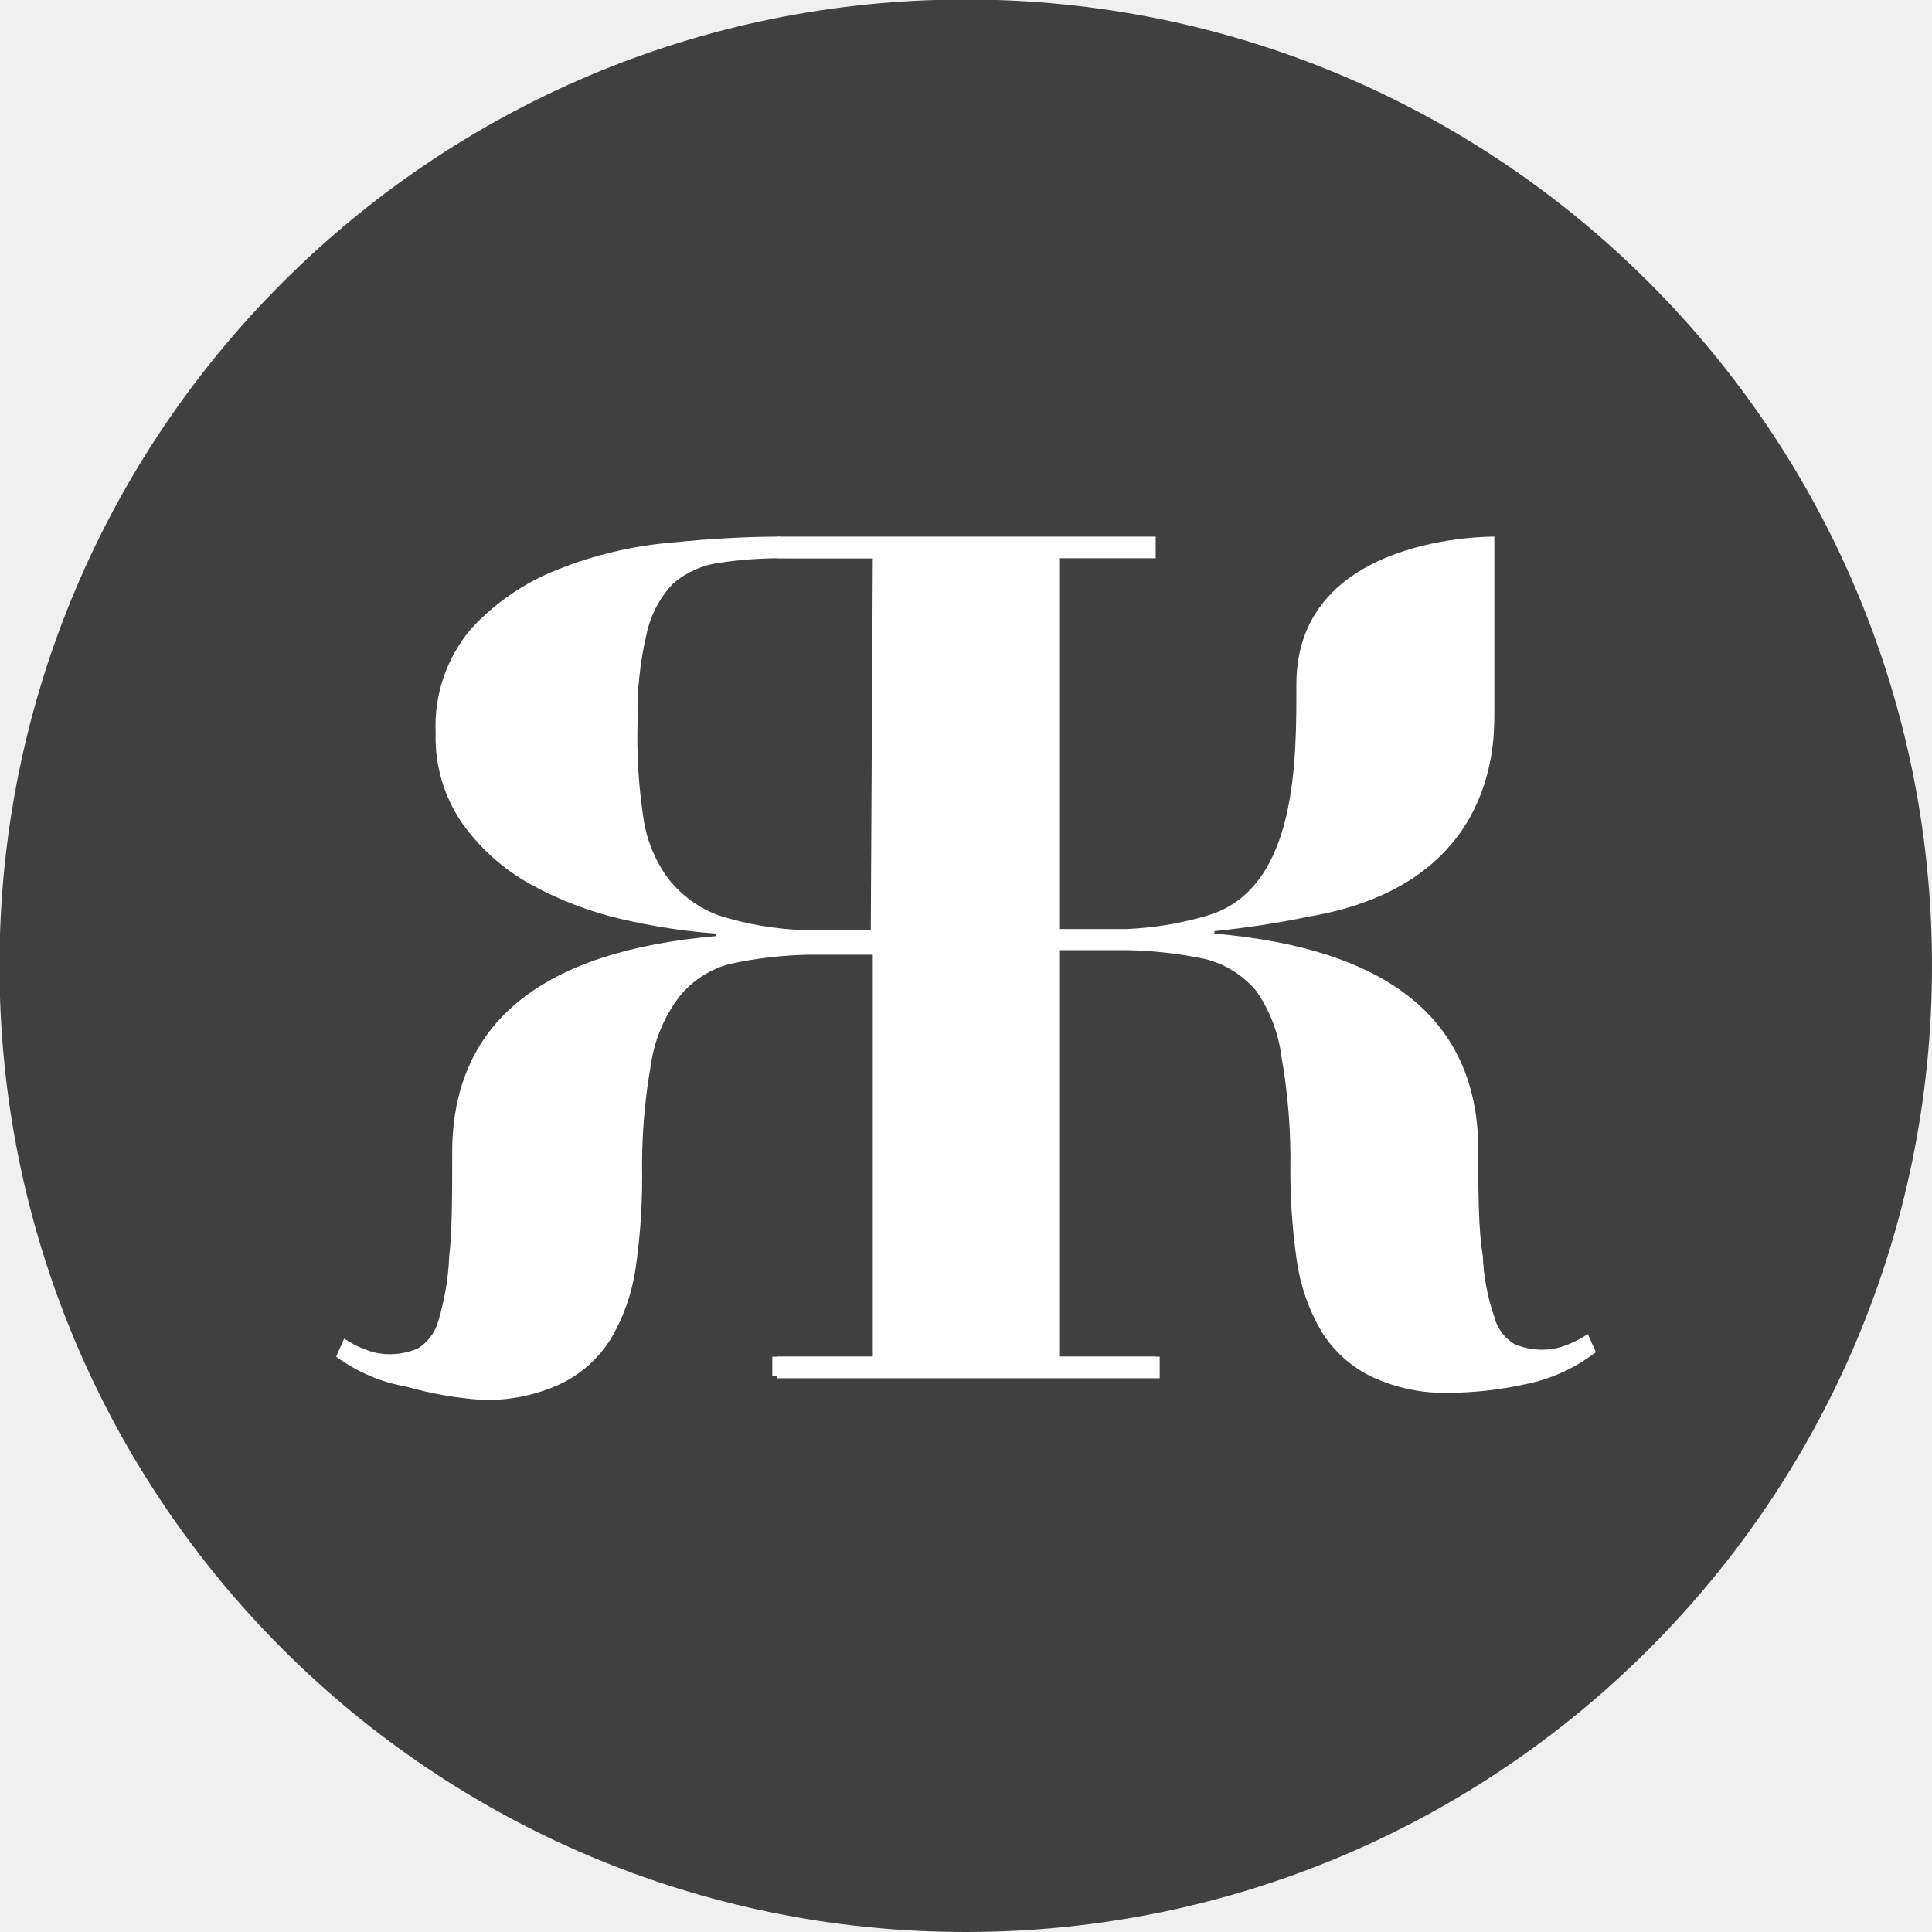
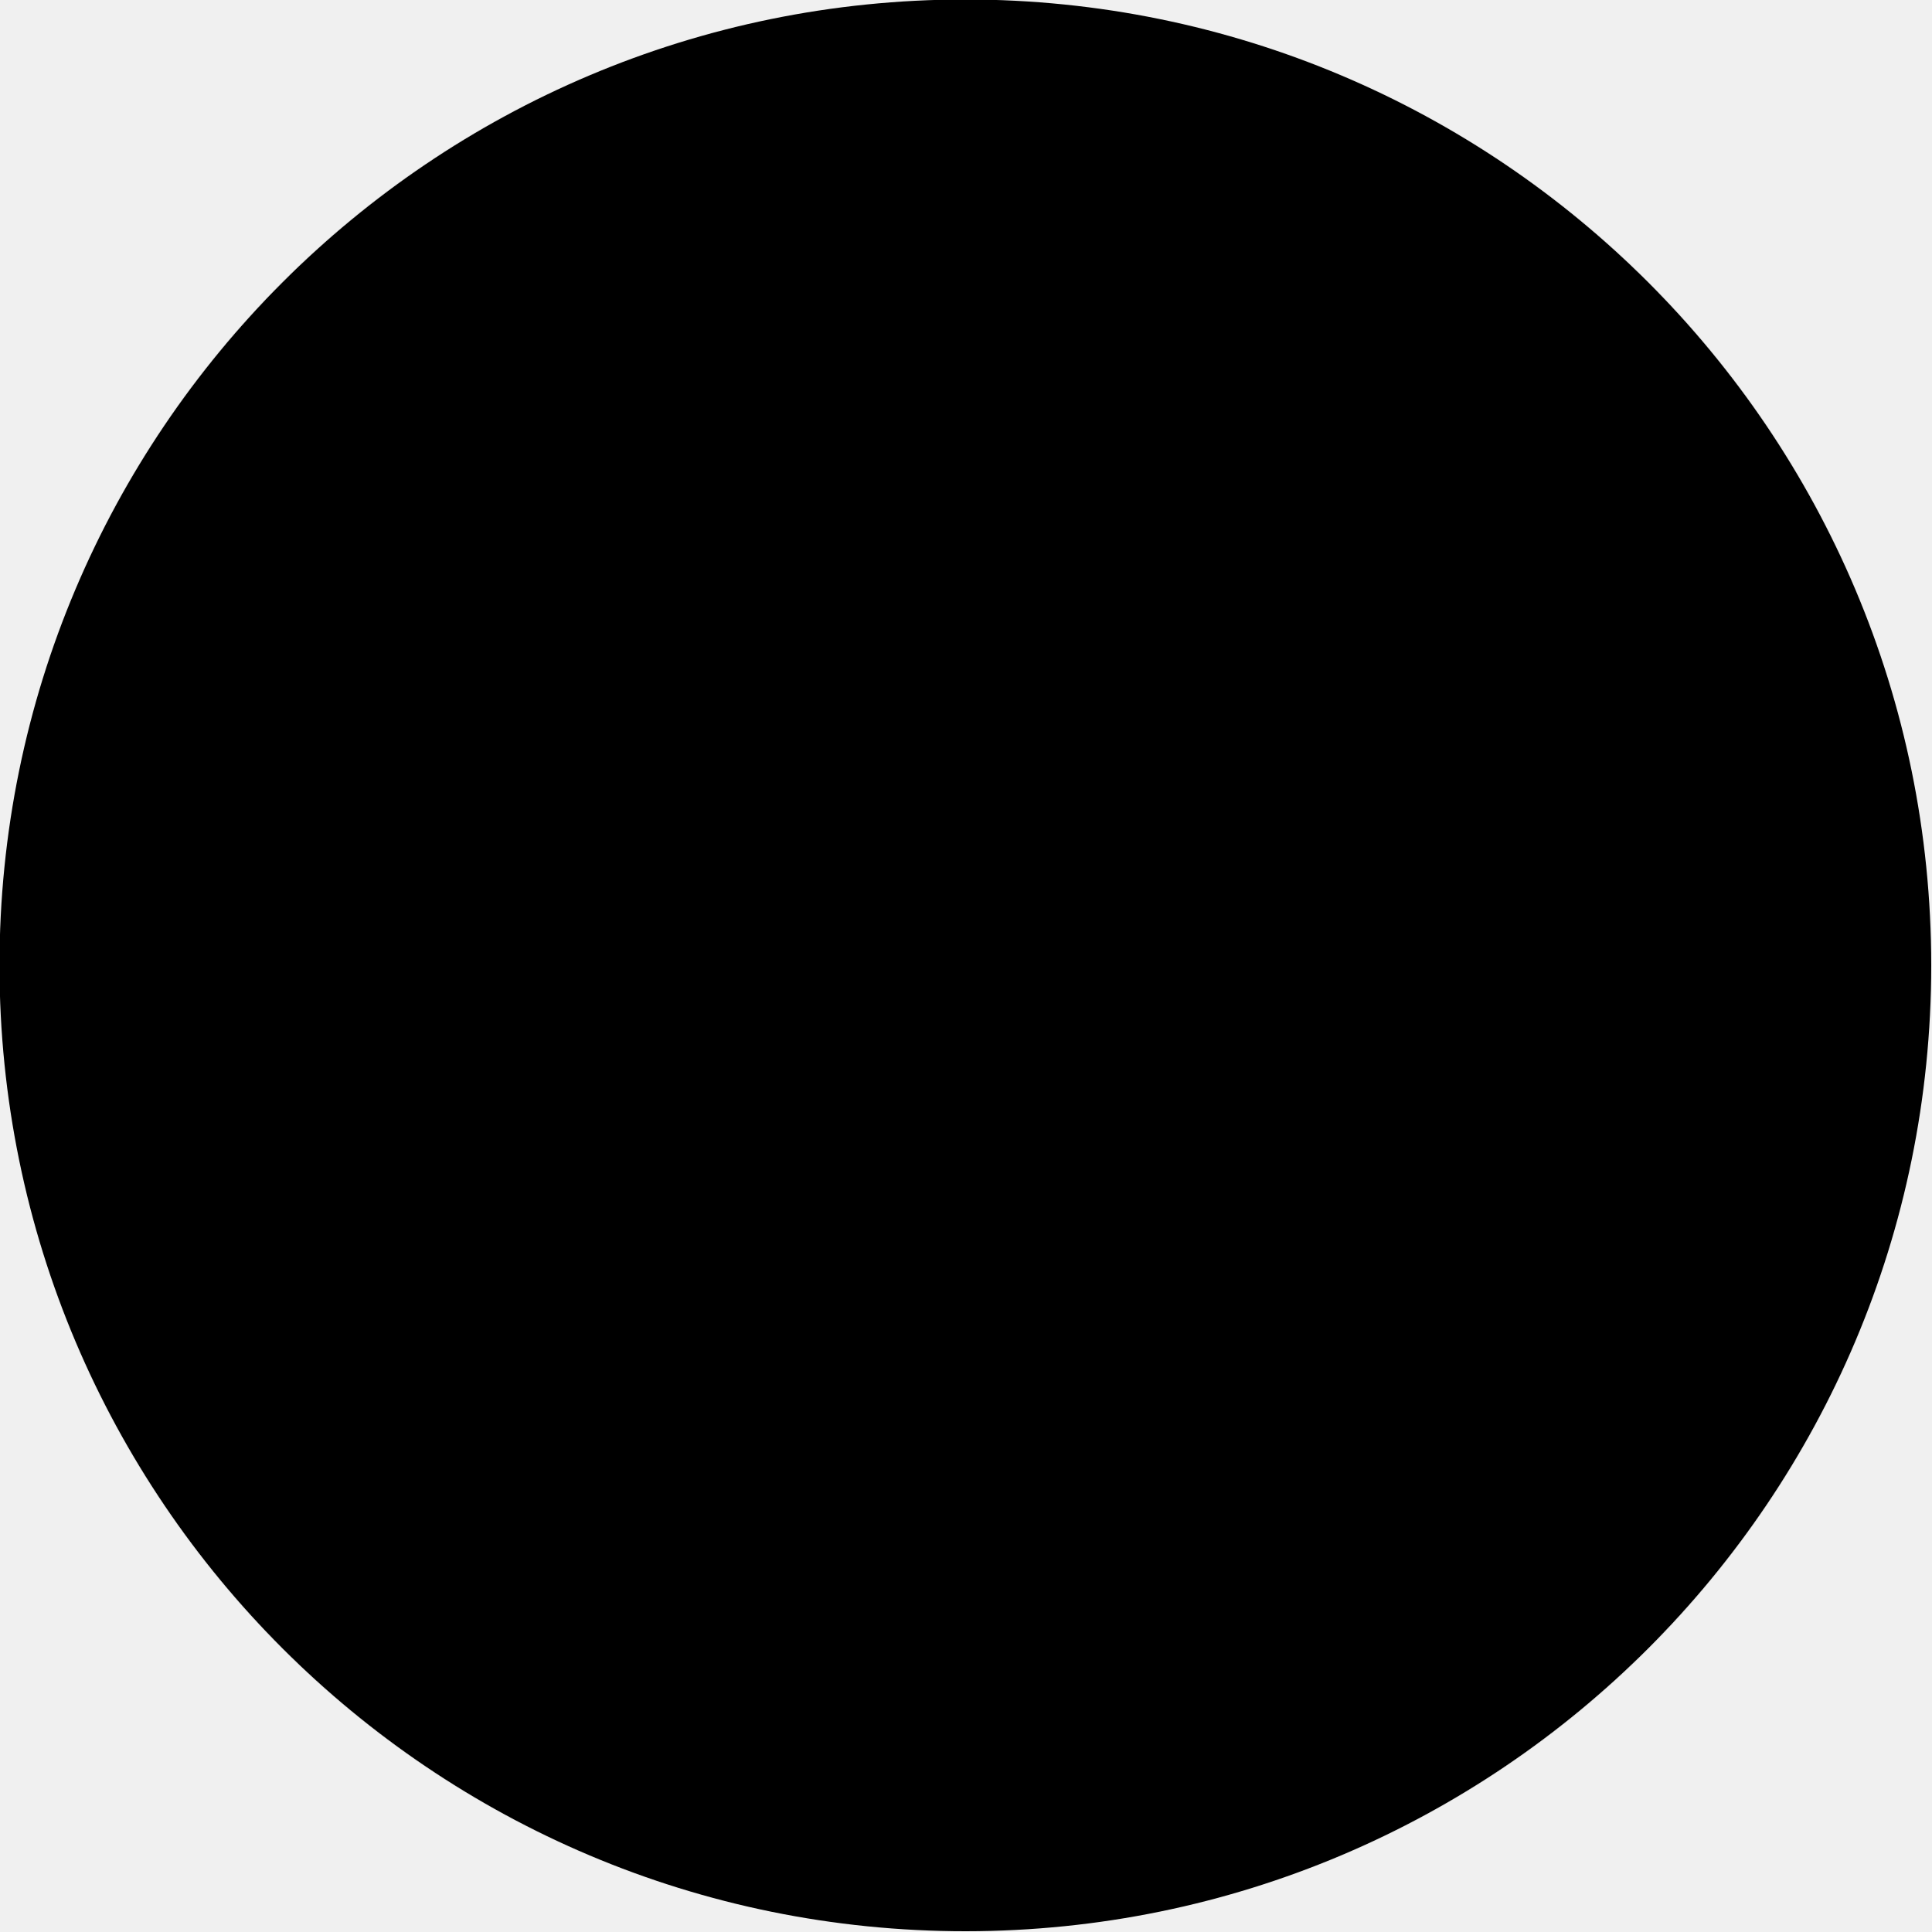
- <svg xmlns="http://www.w3.org/2000/svg" width="1500" height="1500" viewBox="0 0 38.45 38.45">
-   <defs>
-     <style>.cls-1{fill:#404041;}.cls-2{fill:#fff;}</style>
-   </defs>
+ <svg xmlns="http://www.w3.org/2000/svg" viewBox="0 0 38.45 38.45">
+   <defs />
  <g id="Layer_2" data-name="Layer 2">
    <g id="Layer_3" data-name="Layer 3">
      <path class="cls-1" d="M38.45,19.22A19.23,19.23,0,1,0,19.23,38.45,19.23,19.23,0,0,0,38.45,19.22Z" />
      <path class="cls-2" d="M23,27.39H15.37V27h2v-8H16.11a8.19,8.19,0,0,0-1.57.18,1.93,1.93,0,0,0-1,.63,2.91,2.91,0,0,0-.58,1.34,11.77,11.77,0,0,0-.18,2.29,12.48,12.48,0,0,1-.13,1.8,3.86,3.86,0,0,1-.49,1.4,2.4,2.4,0,0,1-1,.9,3.45,3.45,0,0,1-1.57.32A7.31,7.31,0,0,1,8.1,27.6,3.36,3.36,0,0,1,6.69,27l.16-.36a1.93,1.93,0,0,0,.43.22,1.23,1.23,0,0,0,.43.09,1.4,1.4,0,0,0,.6-.11.92.92,0,0,0,.41-.54A5.17,5.17,0,0,0,8.94,25C9,24.5,9,23.77,9,22.83q.08-3.75,5.25-4.2v-.05a12.24,12.24,0,0,1-1.89-.29,7.08,7.08,0,0,1-1.8-.69,4.12,4.12,0,0,1-1.35-1.2,3,3,0,0,1-.54-1.81,3,3,0,0,1,.7-2.07,4.66,4.66,0,0,1,1.74-1.19,7.91,7.91,0,0,1,2.23-.53c.8-.08,1.52-.12,2.17-.12H23v.43H21.07V27H23ZM17.37,11.11H15.63a8.33,8.33,0,0,0-1.31.09,1.78,1.78,0,0,0-.92.41,2.07,2.07,0,0,0-.53,1,6.77,6.77,0,0,0-.18,1.74,10.43,10.43,0,0,0,.11,1.89,2.66,2.66,0,0,0,.51,1.26,2.27,2.27,0,0,0,1,.72,6.21,6.21,0,0,0,1.69.29h1.33Z" />
      <path class="cls-2" d="M21.08,11.11v7.38h1.33a6.63,6.63,0,0,0,1.69-.29c1.73-.58,1.7-3.12,1.7-4.58,0-3,3.94-2.94,3.94-2.94v3.56c0,.71-.08,3.38-3.68,4a17.8,17.8,0,0,1-1.89.29v.05q5.17.45,5.25,4.2c0,.94,0,1.67.09,2.21a4.25,4.25,0,0,0,.23,1.22.88.88,0,0,0,.4.54,1.39,1.39,0,0,0,.61.11,1.22,1.22,0,0,0,.42-.09,1.93,1.93,0,0,0,.43-.22l.16.36a3.36,3.36,0,0,1-1.41.64,7.31,7.31,0,0,1-1.48.17,3.45,3.45,0,0,1-1.57-.32,2.4,2.4,0,0,1-1-.9,3.86,3.86,0,0,1-.49-1.4,12.48,12.48,0,0,1-.13-1.8,11.77,11.77,0,0,0-.18-2.29A2.91,2.91,0,0,0,25,19.72a1.93,1.93,0,0,0-1-.63,8.19,8.19,0,0,0-1.57-.18H21.08V27h2v.43H15.46V27h1.92V11.11H15.46v-.43" />
    </g>
  </g>
</svg>
